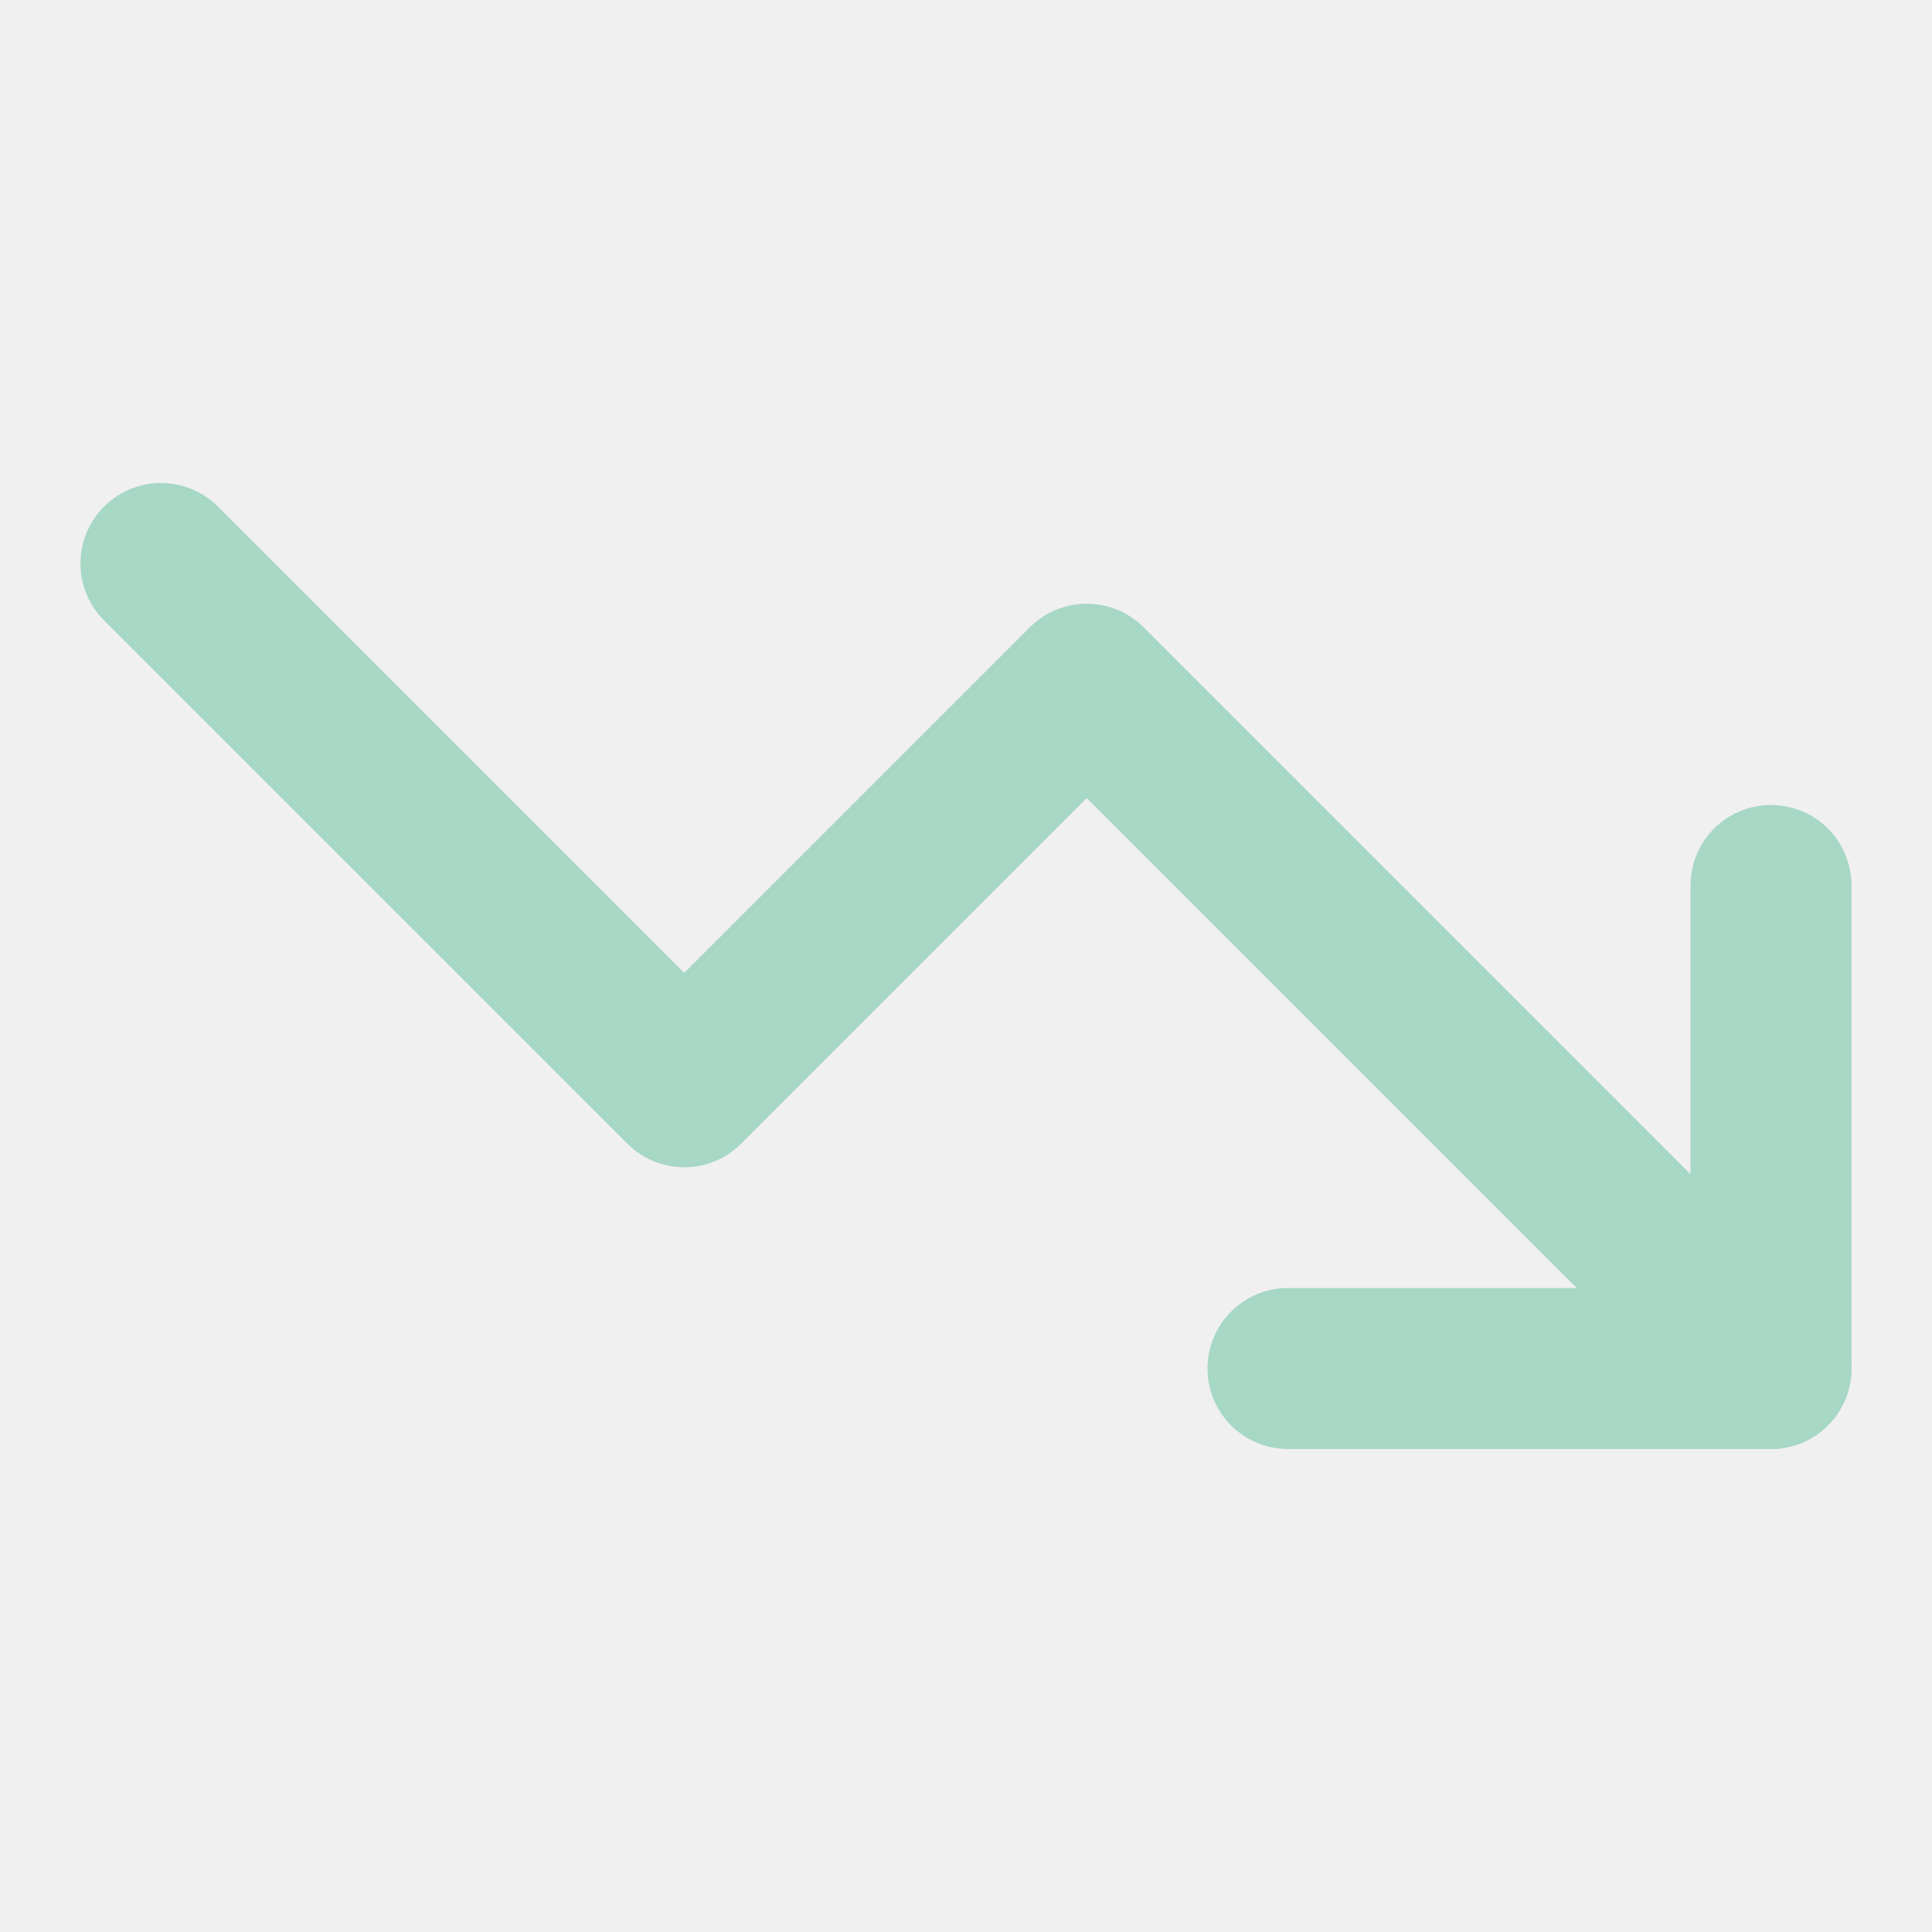
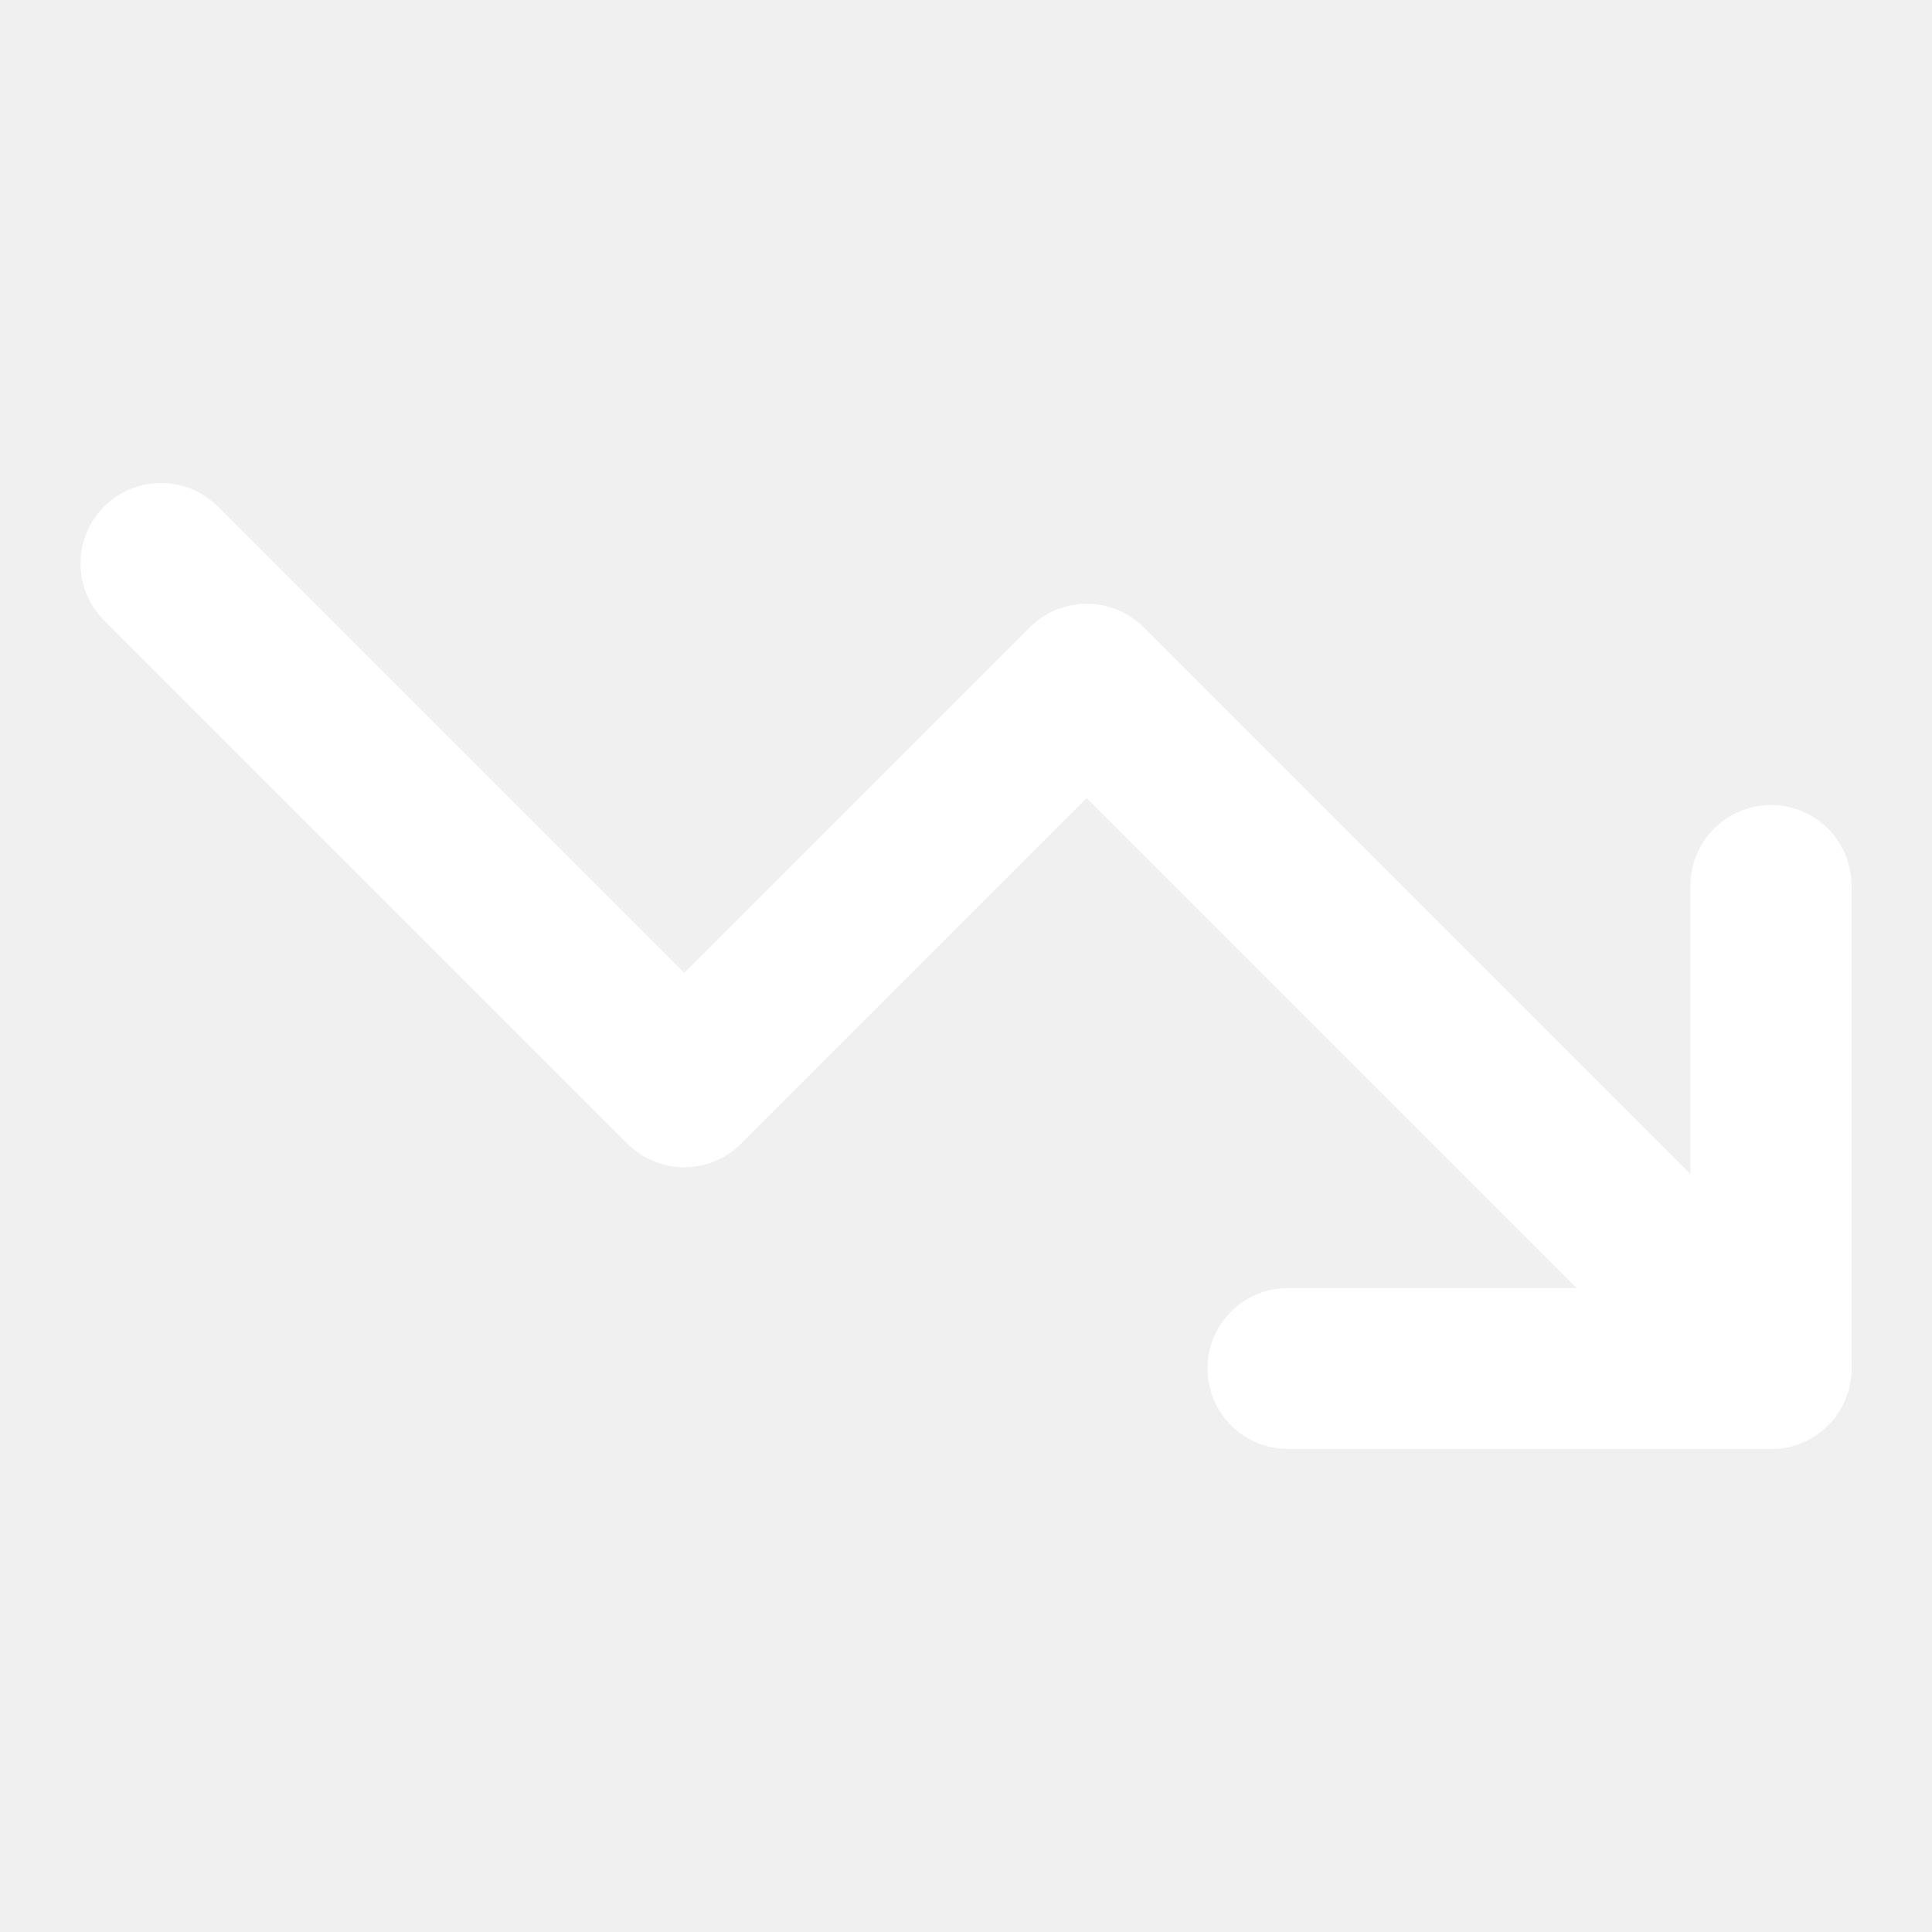
- <svg xmlns="http://www.w3.org/2000/svg" class="lucide lucide-trending-down" width="24" height="24" viewBox="0 0 24 24" fill="none" stroke="#A7D7C5" stroke-width="2" stroke-linecap="round" stroke-linejoin="round">
+ <svg xmlns="http://www.w3.org/2000/svg" class="lucide lucide-trending-down" width="24" height="24" viewBox="0 0 24 24" fill="none" stroke="#FFFFFF" stroke-width="2" stroke-linecap="round" stroke-linejoin="round">
  <path d="M16 17h6v-6" />
  <path d="m22 17-8.5-8.5-5 5L2 7" />
</svg>
